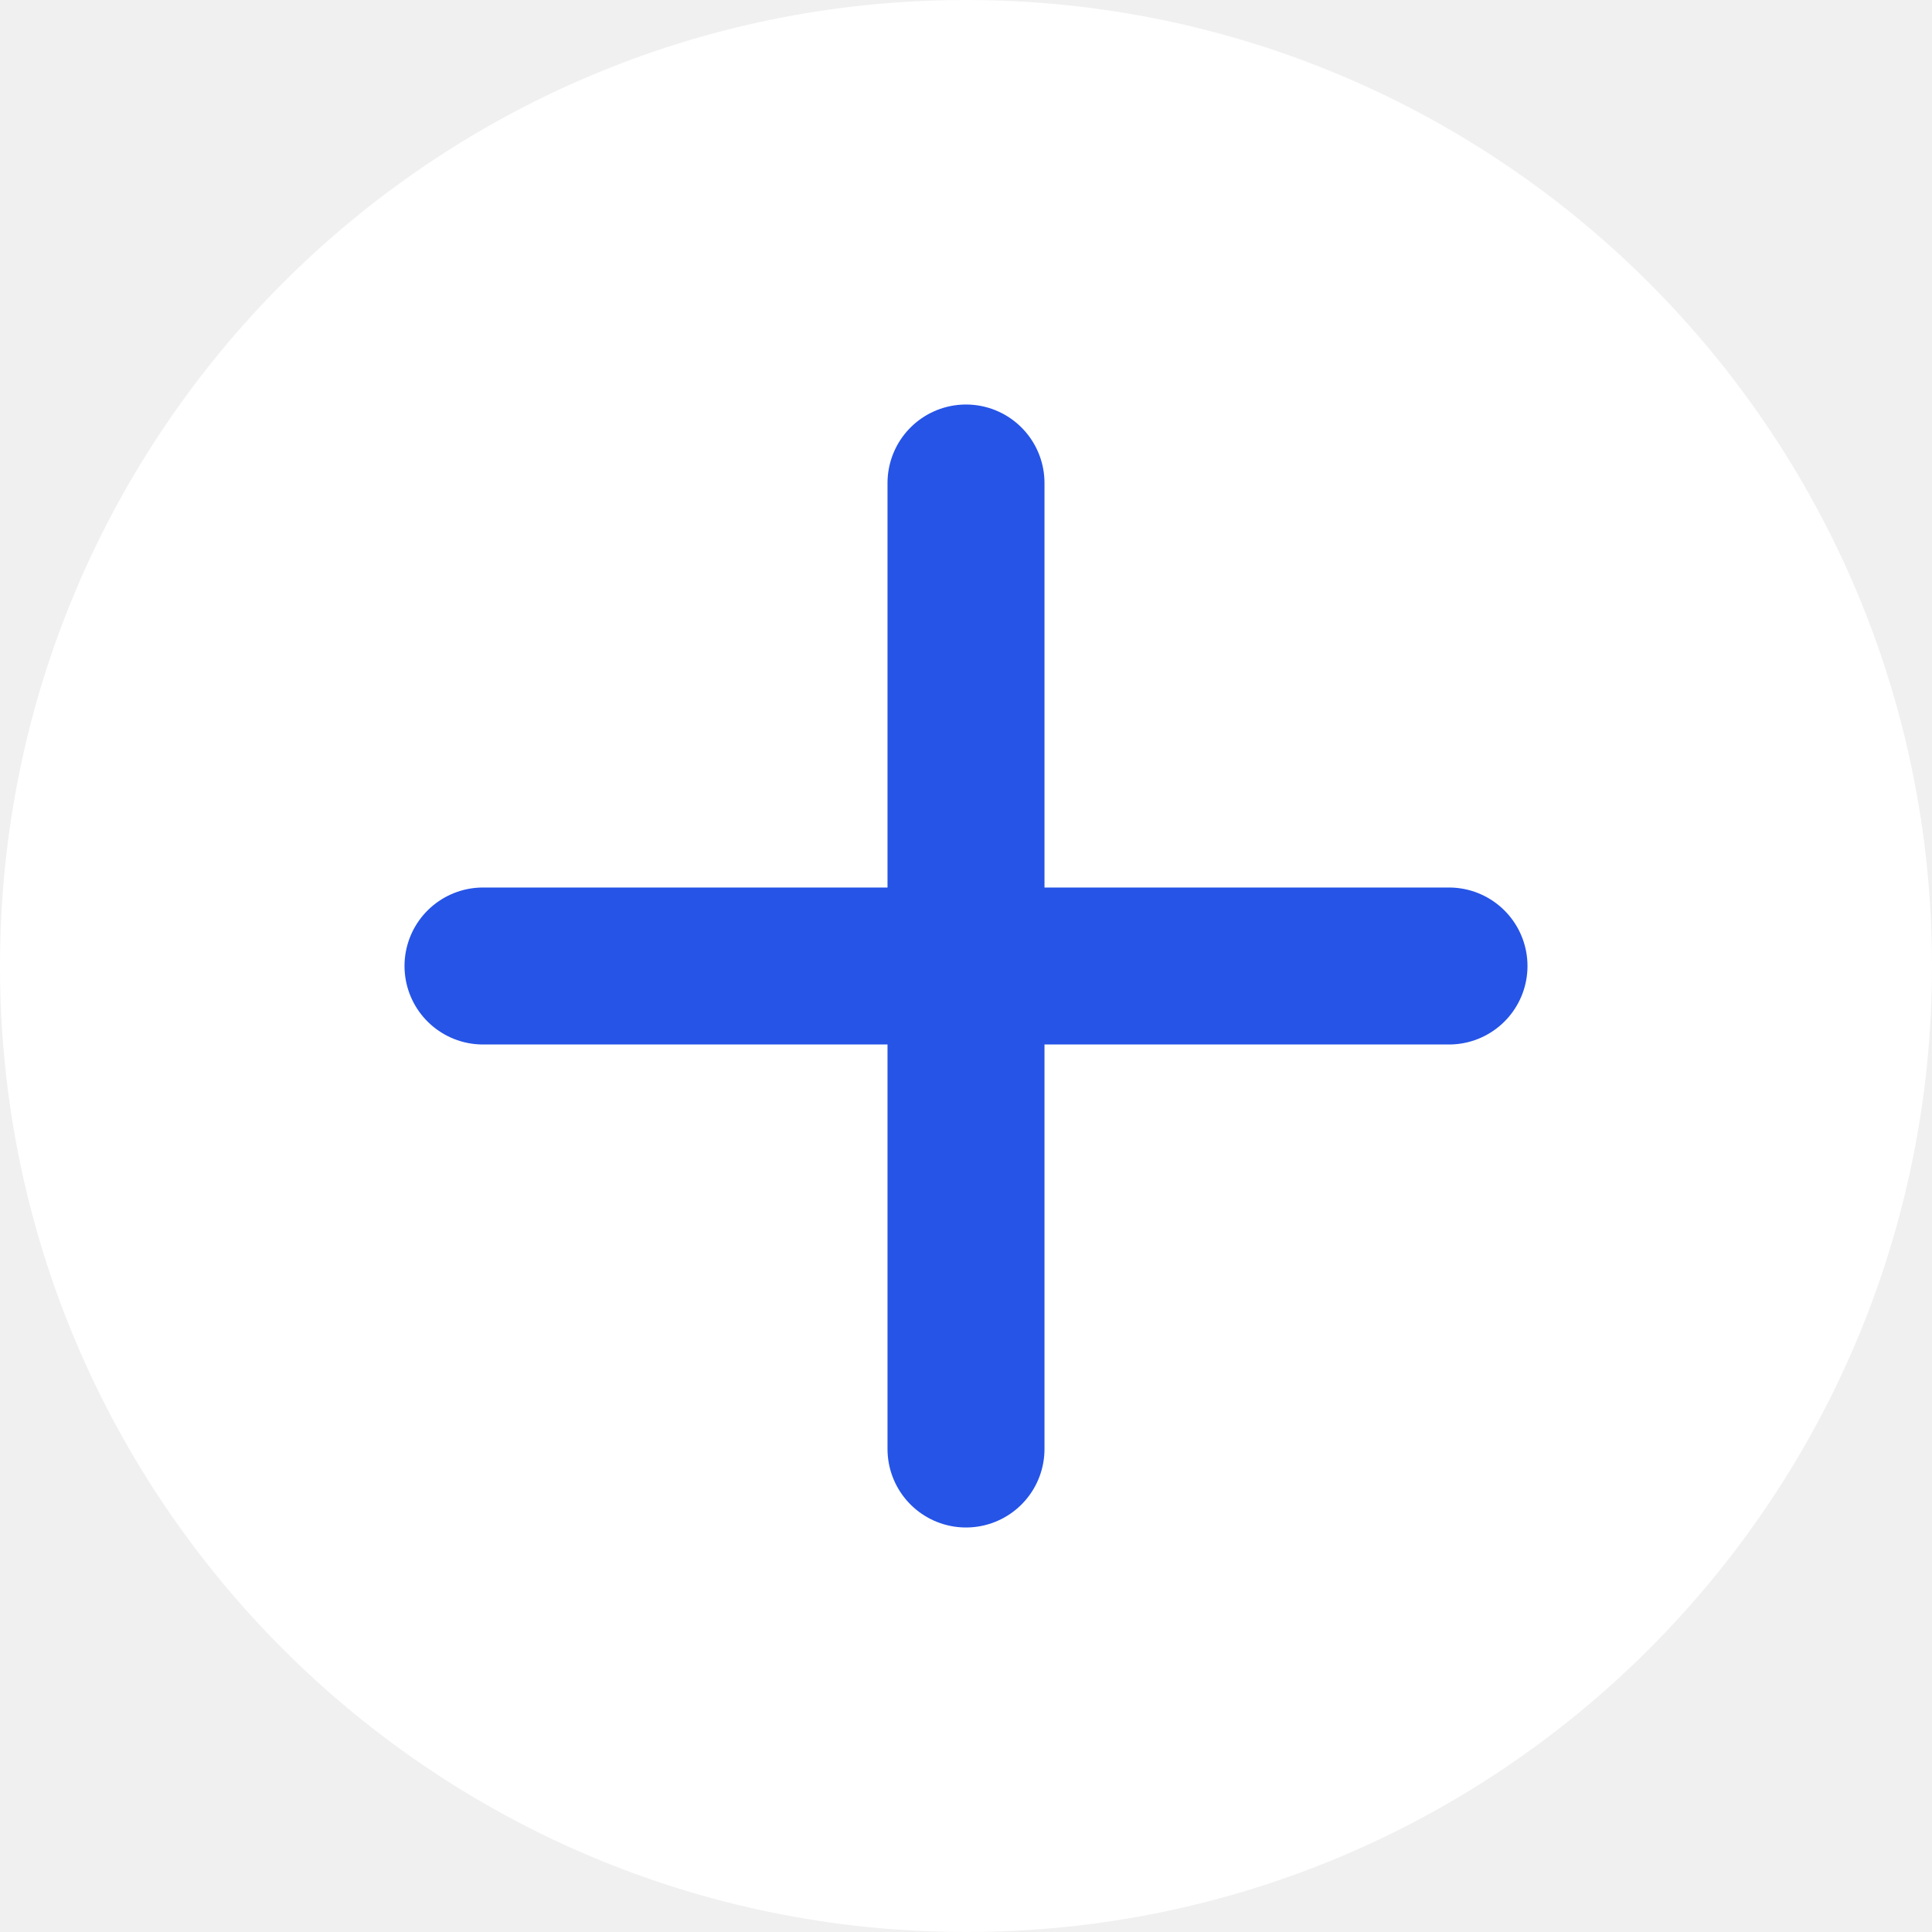
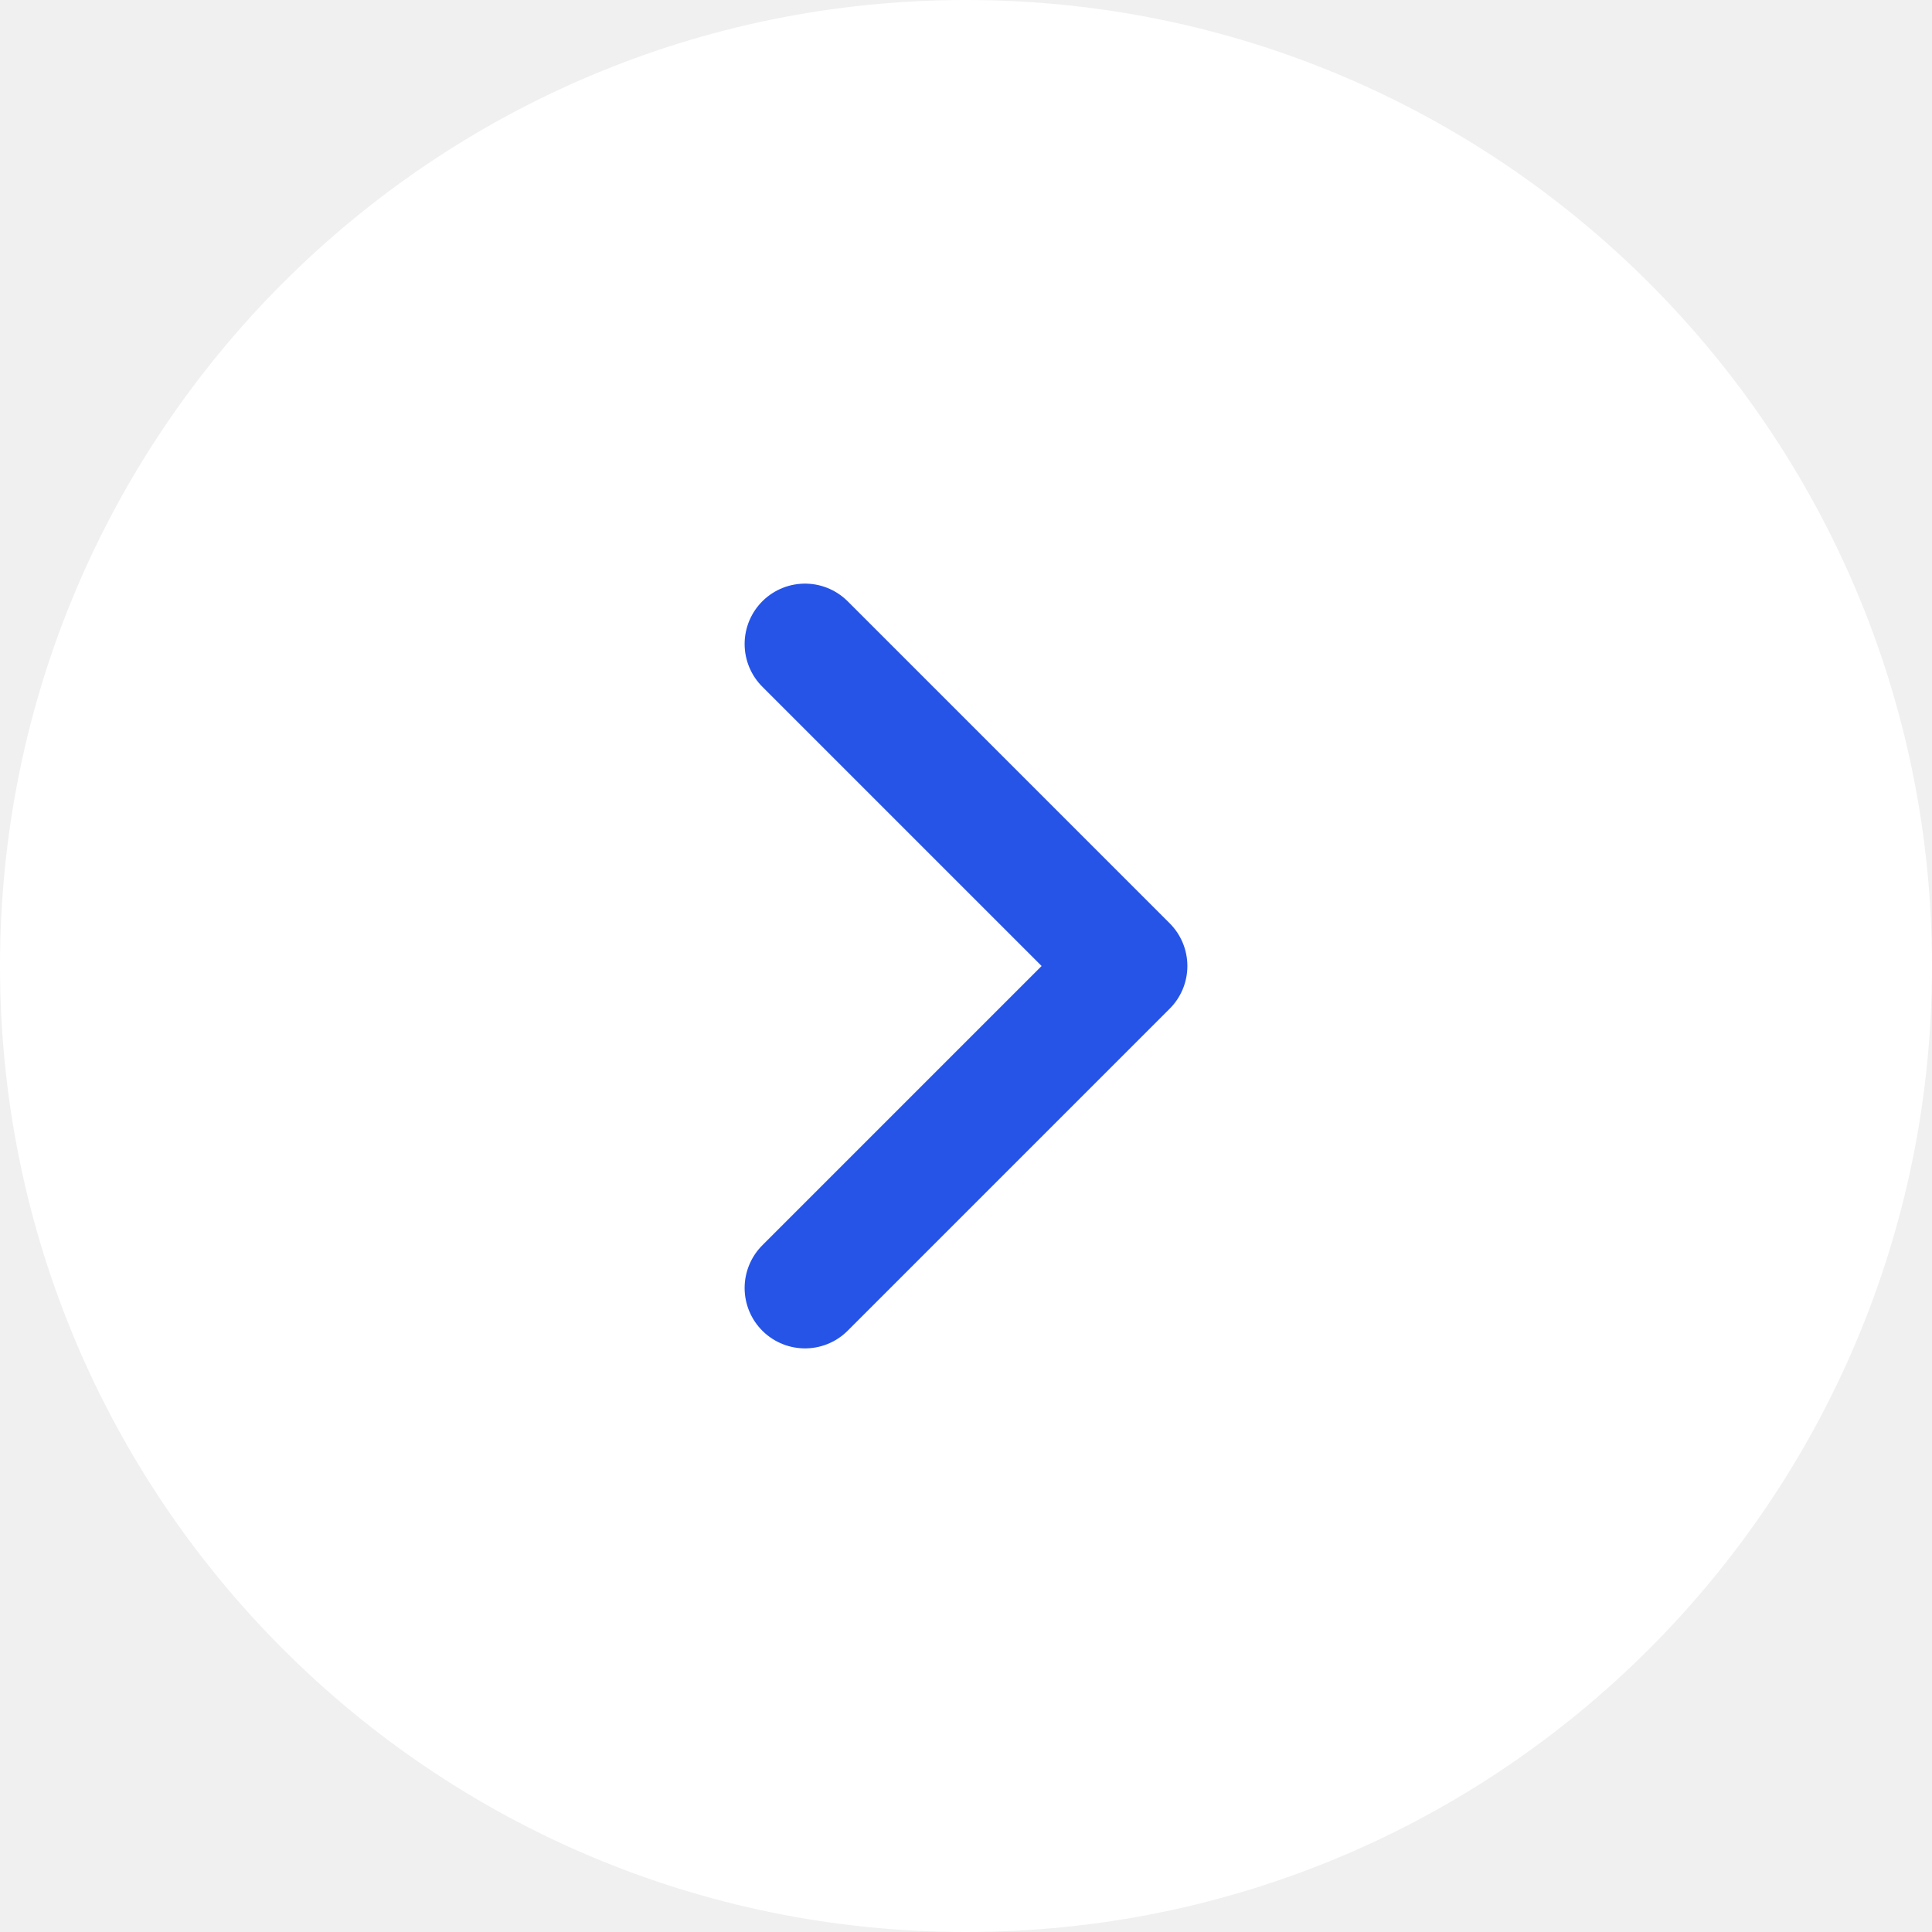
- <svg xmlns="http://www.w3.org/2000/svg" width="16" height="16" viewBox="0 0 16 16" fill="none">
-   <rect width="16" height="16" rx="8" fill="white" />
-   <path d="M4 8H12M8 4V12" stroke="#2554E7" stroke-width="1.3" stroke-linecap="round" stroke-linejoin="round" />
+ <svg xmlns="http://www.w3.org/2000/svg" width="24" height="24" viewBox="0 0 24 24" fill="none">
+   <rect width="24" height="24" rx="12" fill="white" />
+   <path d="M10 8L14 12L10 16" stroke="#2554E7" stroke-width="1.5" stroke-linecap="round" stroke-linejoin="round" />
</svg>
